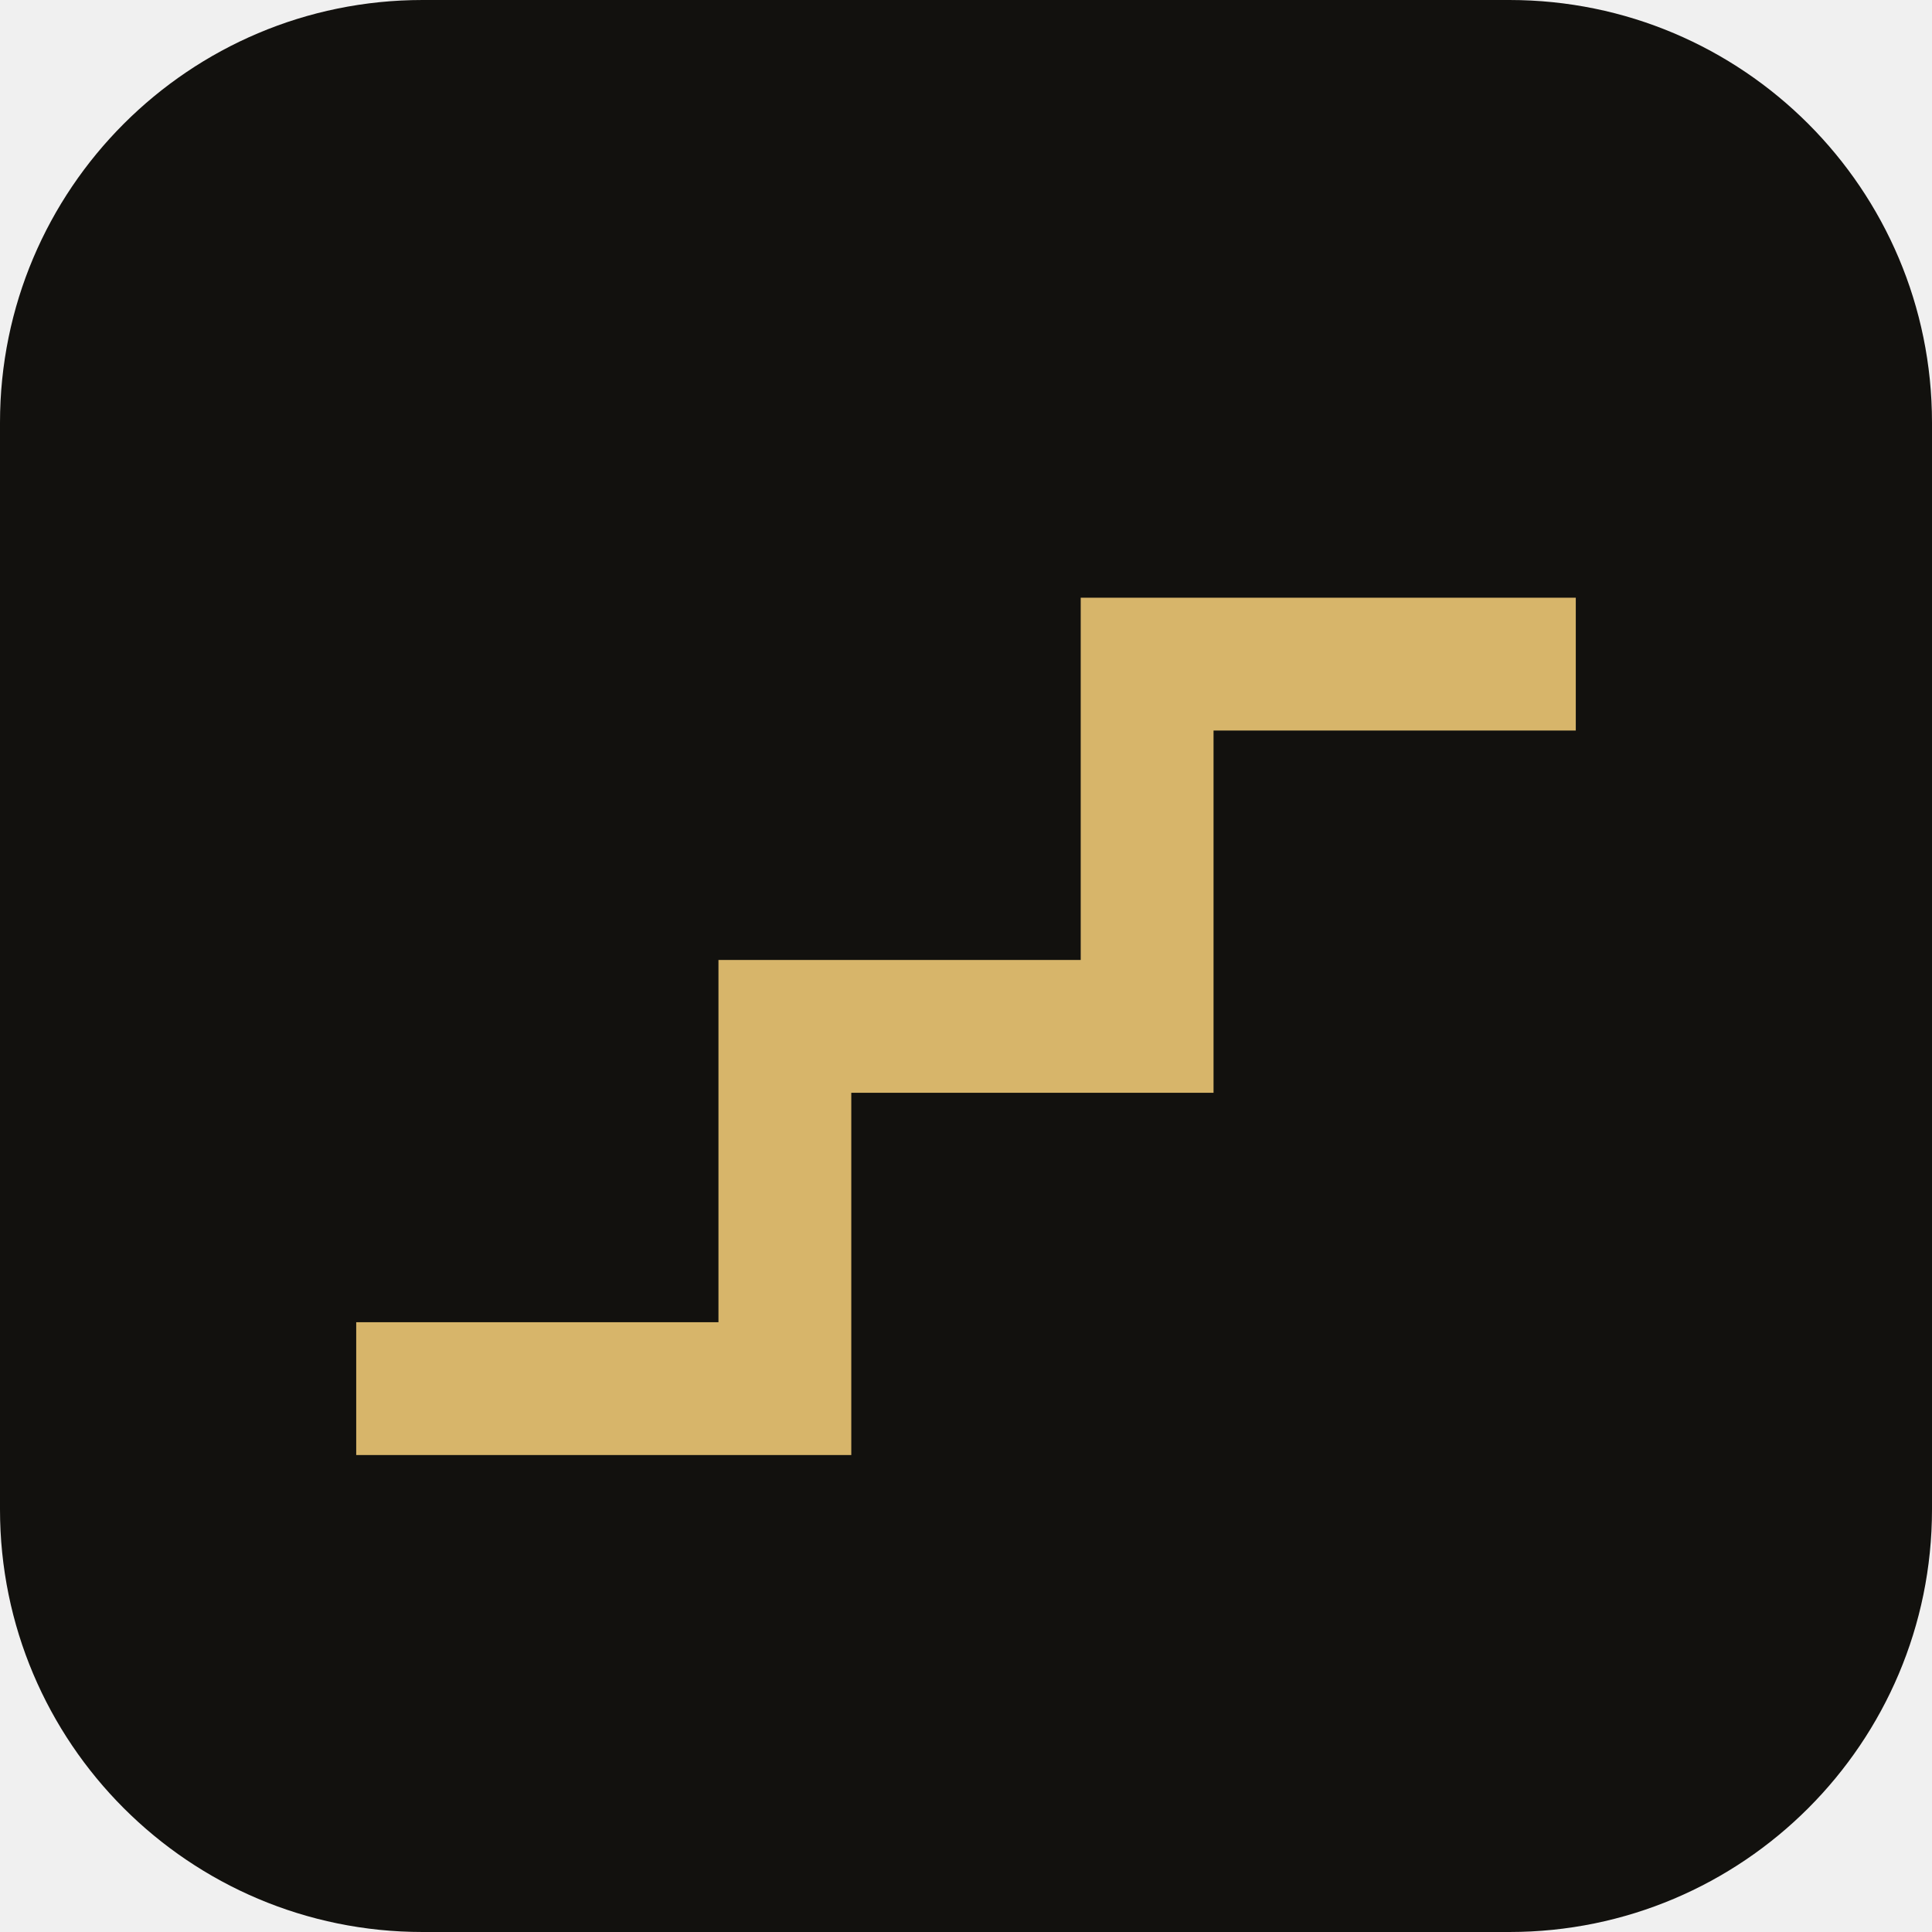
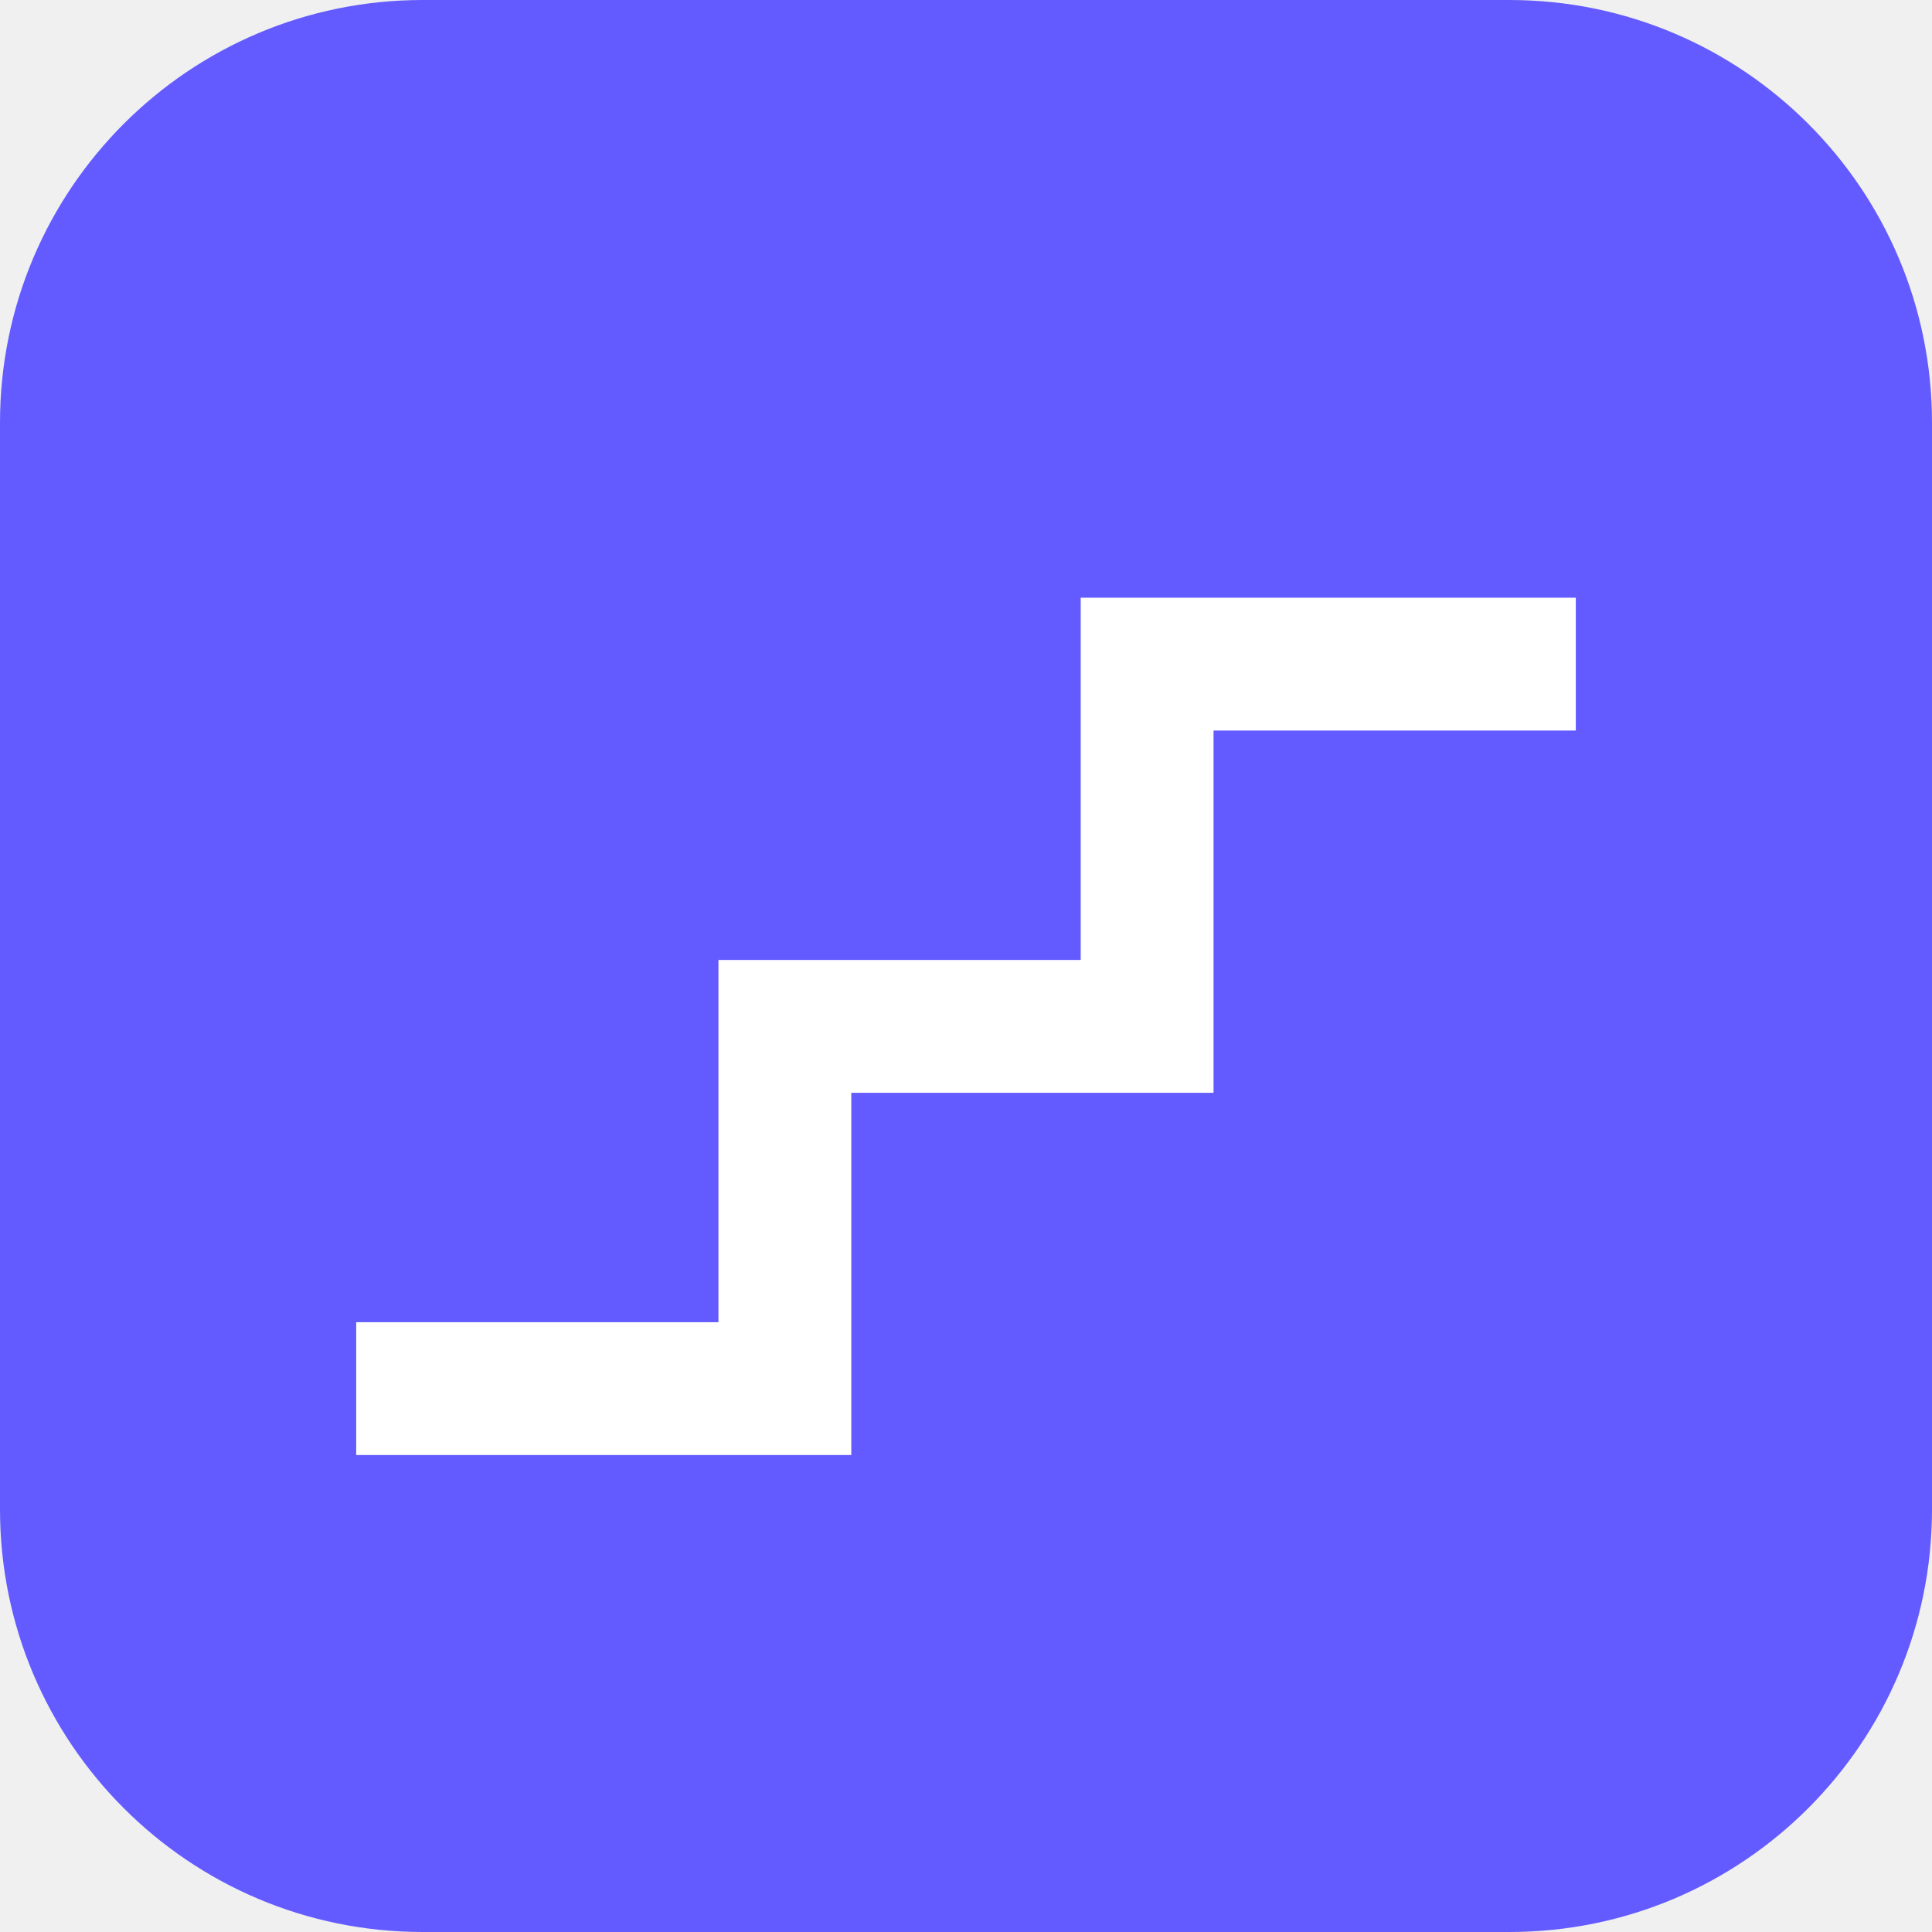
<svg xmlns="http://www.w3.org/2000/svg" viewBox="0 0 32 32">
-   <rect width="32" height="32" rx="7" fill="#12110e" />
-   <path d="M7 23h6V17h6v-6h6" fill="none" stroke="#d7b56a" stroke-width="2.2" stroke-linecap="square" />
+   <rect width="32" height="32" rx="7" fill="#635bff" />
+   <path d="M7 23h6V17h6v-6h6" fill="none" stroke="#ffffff" stroke-width="2.2" stroke-linecap="square" />
</svg>
